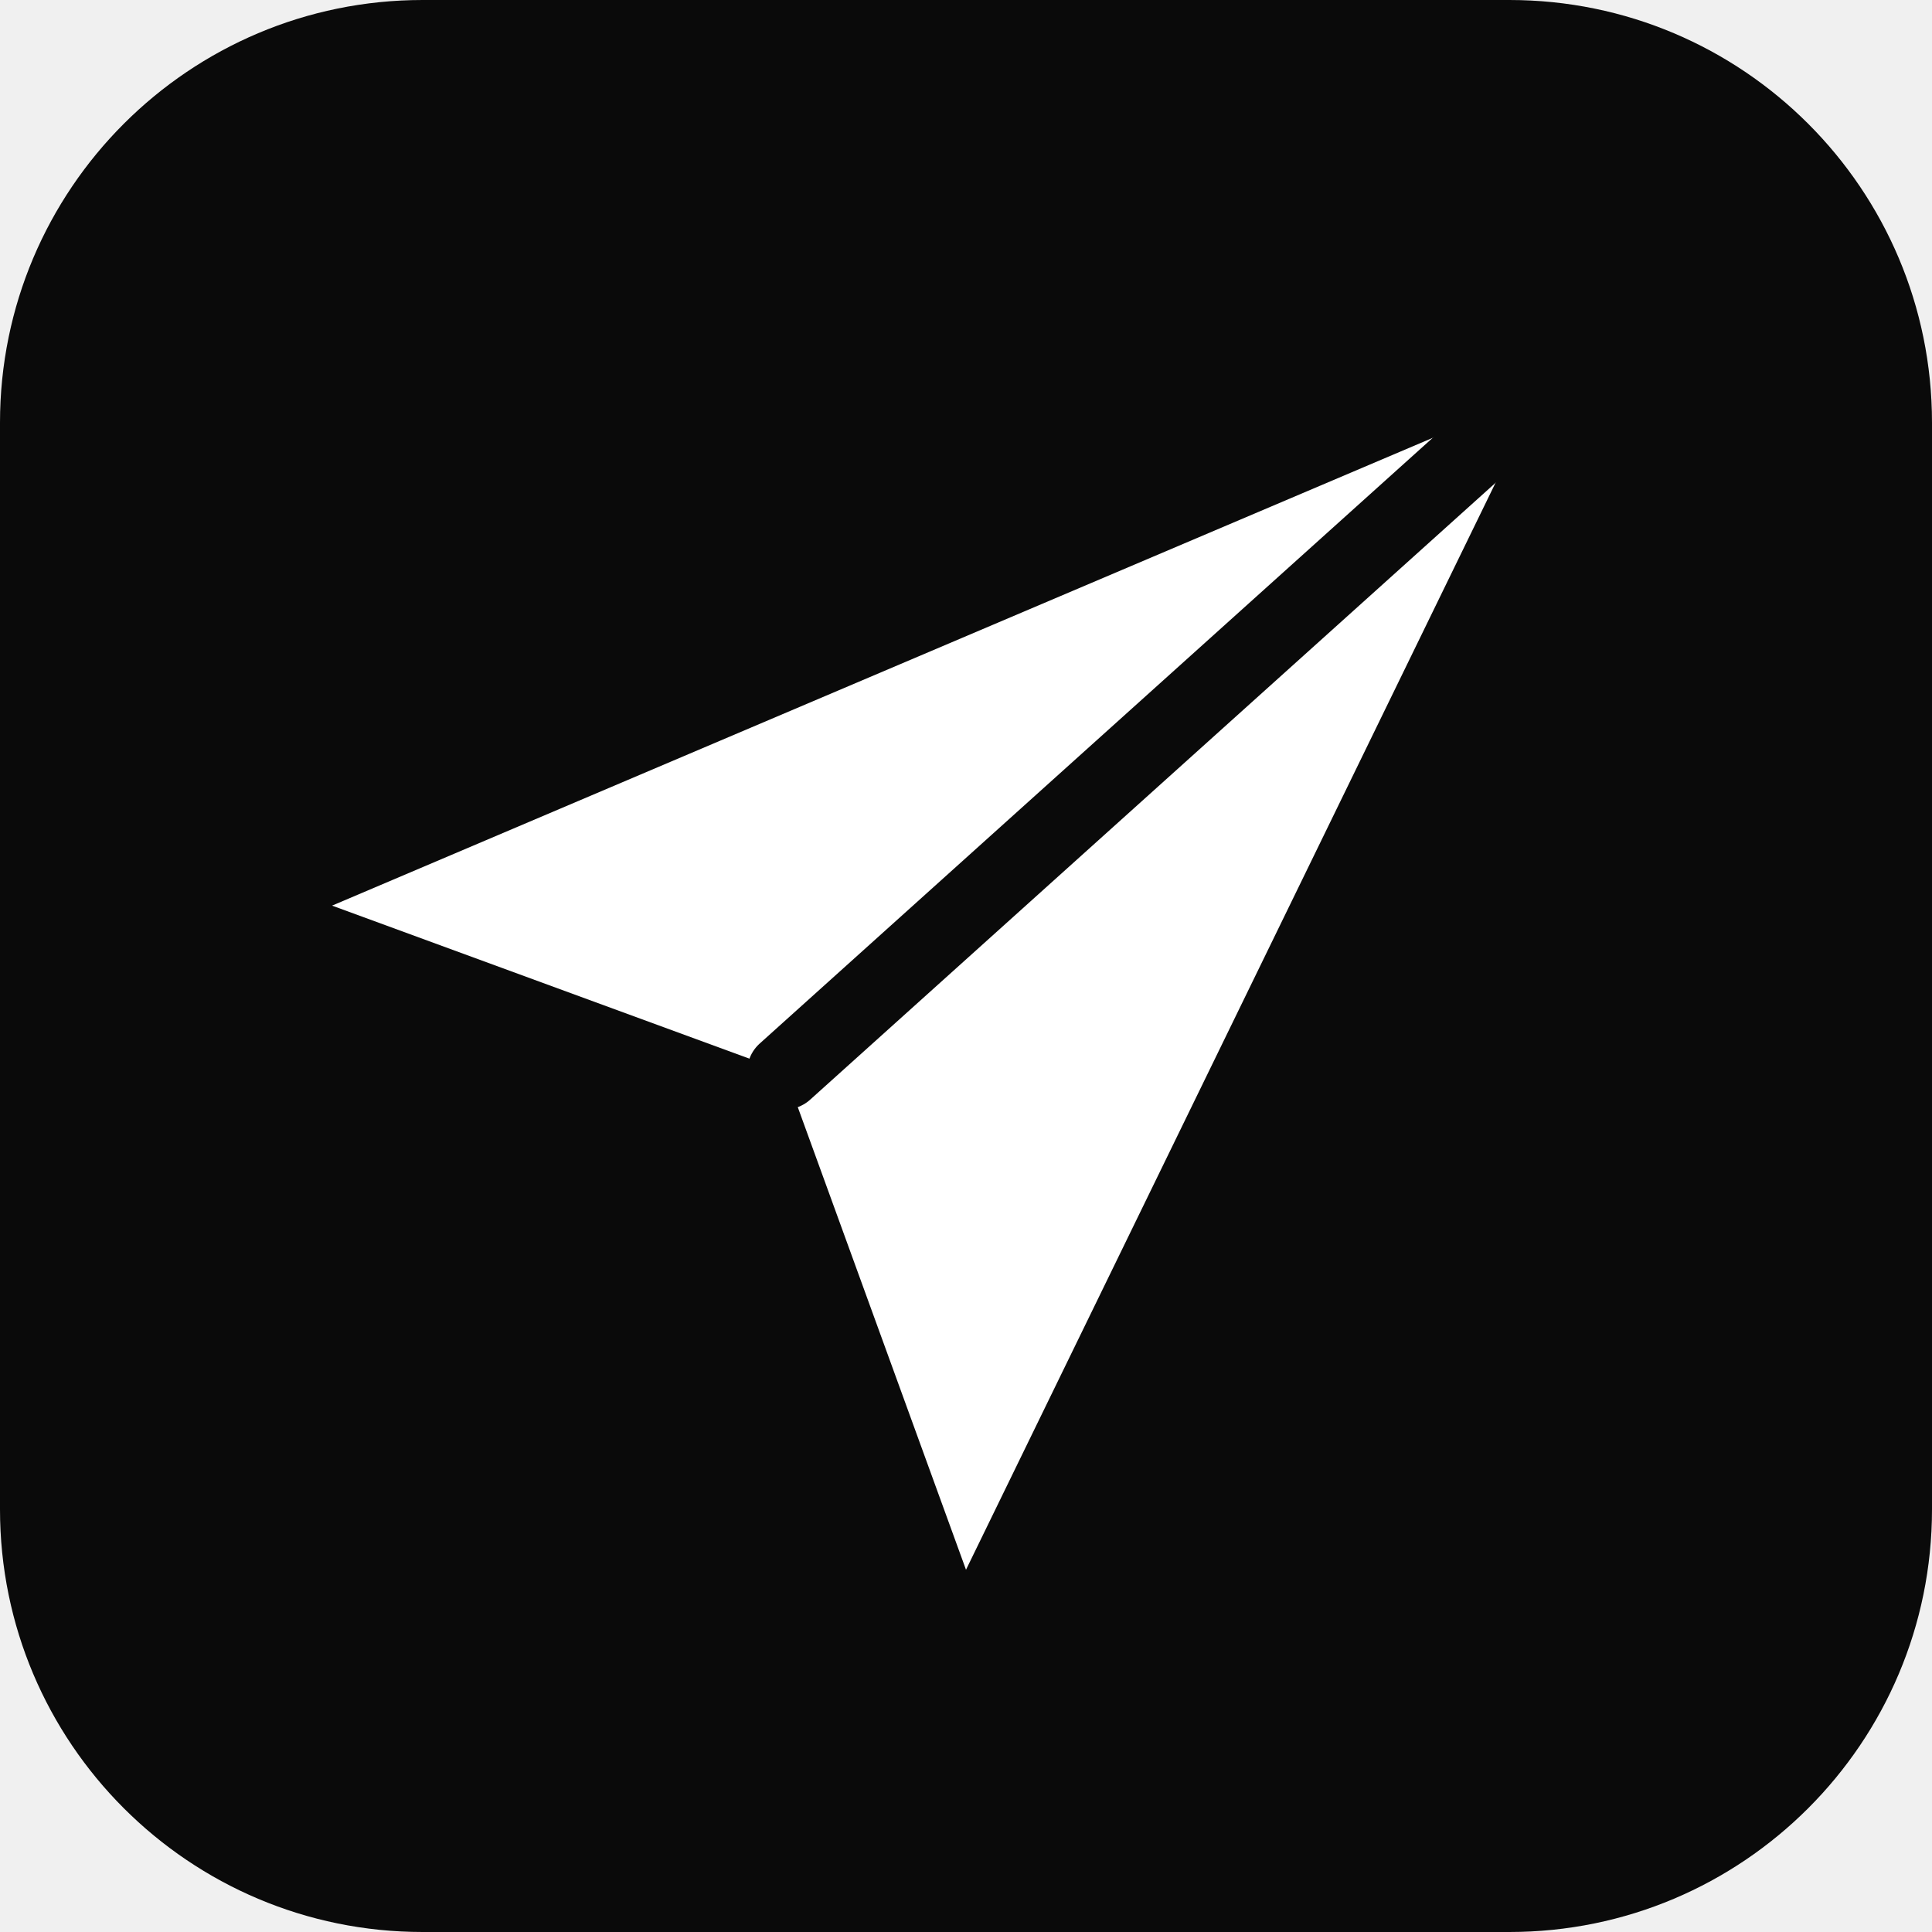
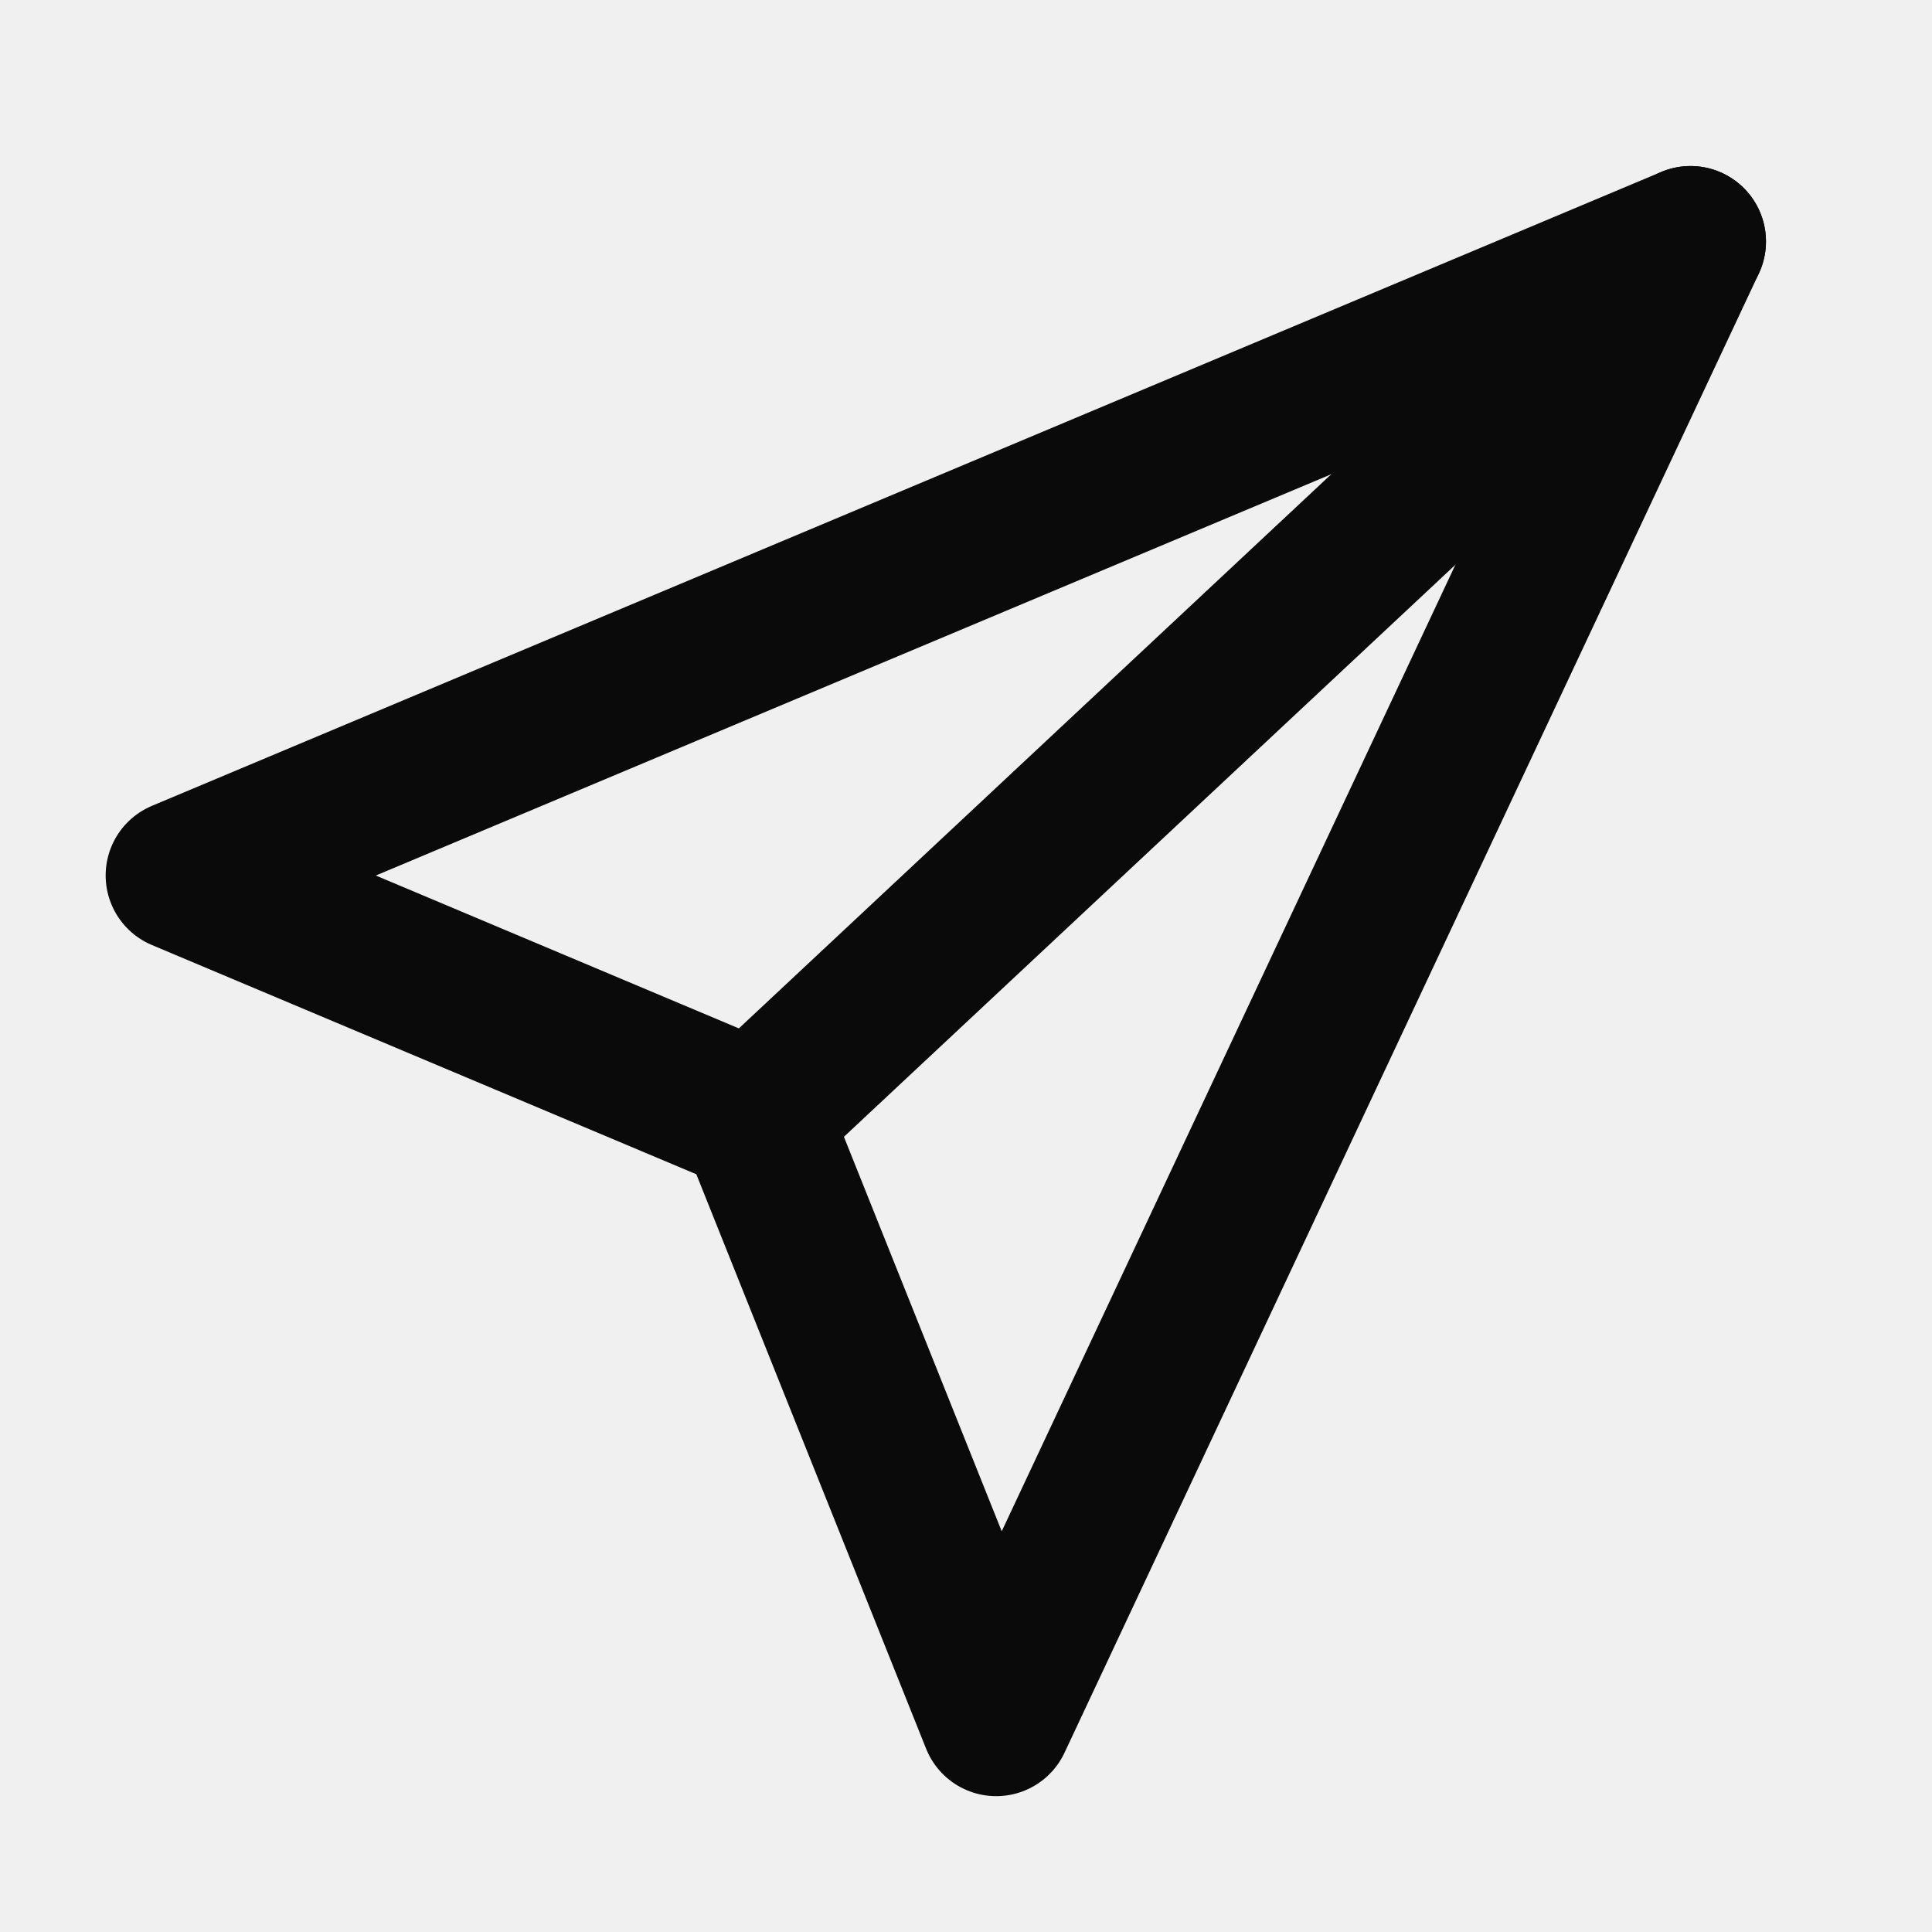
- <svg xmlns="http://www.w3.org/2000/svg" viewBox="0 0 64 64">
-   <rect width="64" height="64" rx="14" fill="#0a0a0a" />
-   <path d="M51 13 L11 30 L26 35.5 L32 52 Z" fill="#fff" />
-   <path d="M51 13 L26 35.5" stroke="#0a0a0a" stroke-width="2.5" stroke-linecap="round" />
+ <svg xmlns="http://www.w3.org/2000/svg" viewBox="0 0 64 64" fill="none" stroke="#0a0a0a" stroke-width="5" stroke-linejoin="round" stroke-linecap="round">
+   <style>@media (prefers-color-scheme: dark) { svg { stroke: #fafafa; } }</style>
+   <path d="M56 8 L6 29 L25 37 L33 57 Z" />
+   <path d="M56 8 L25 37" />
</svg>
